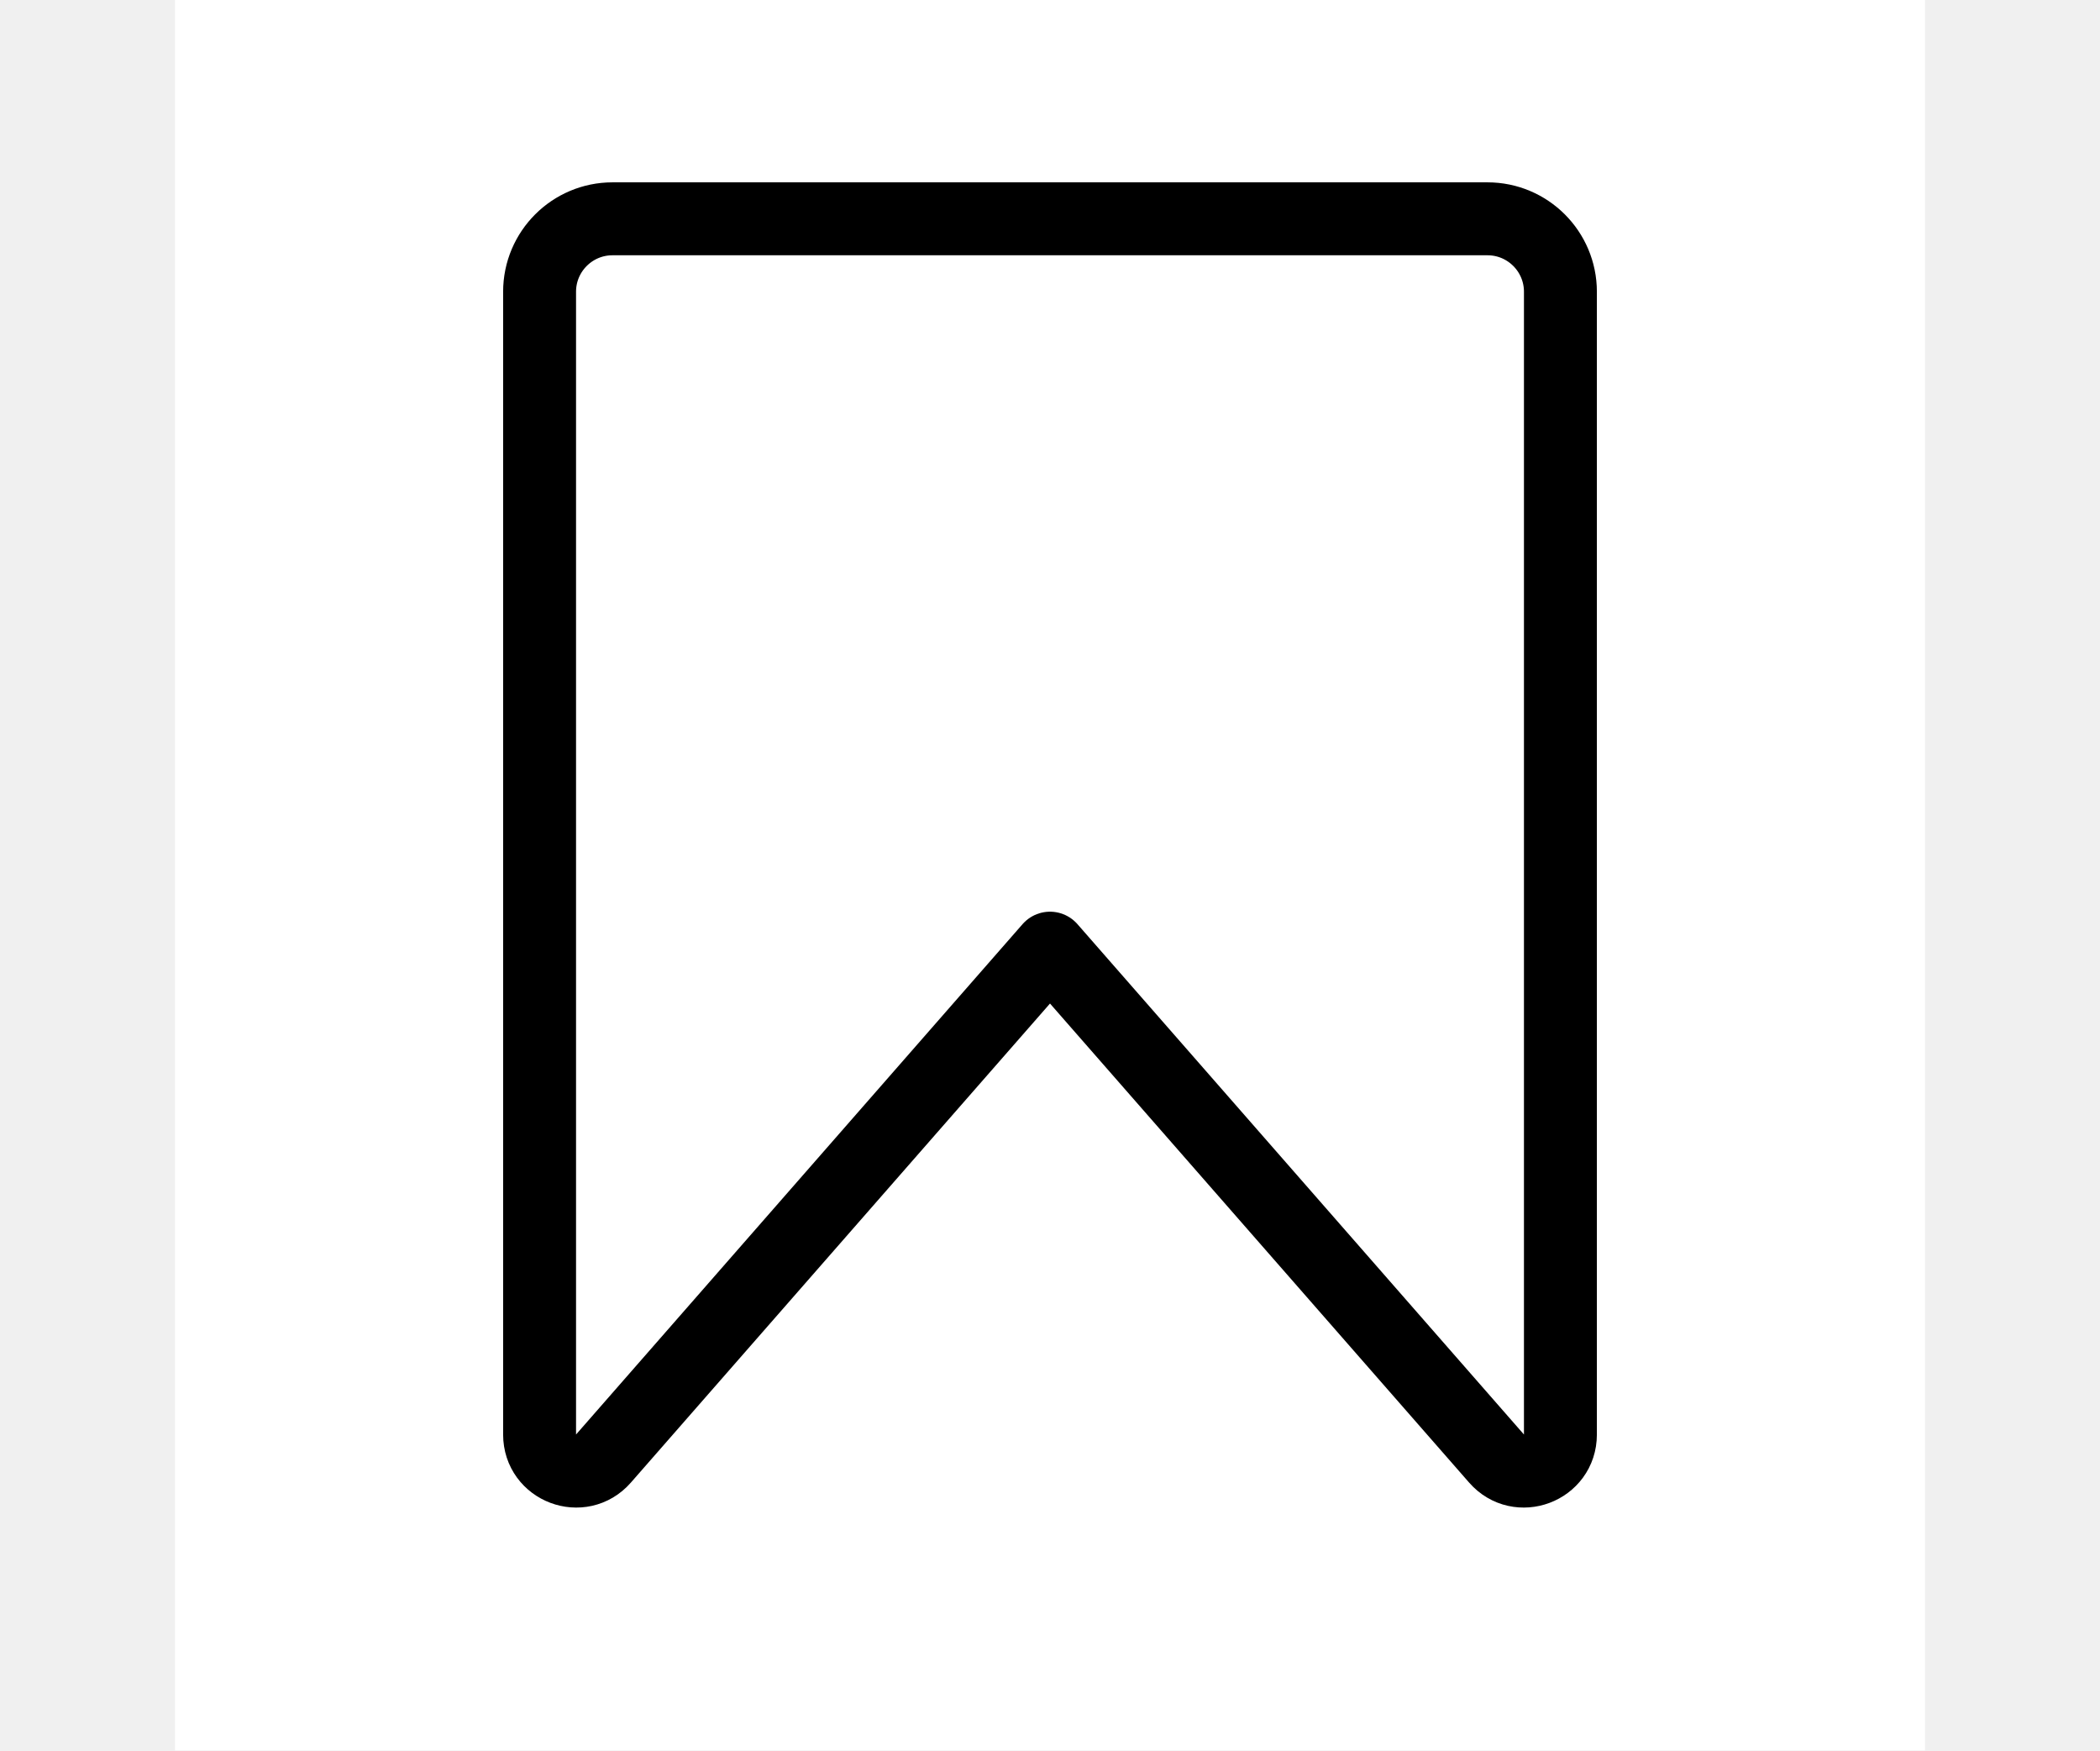
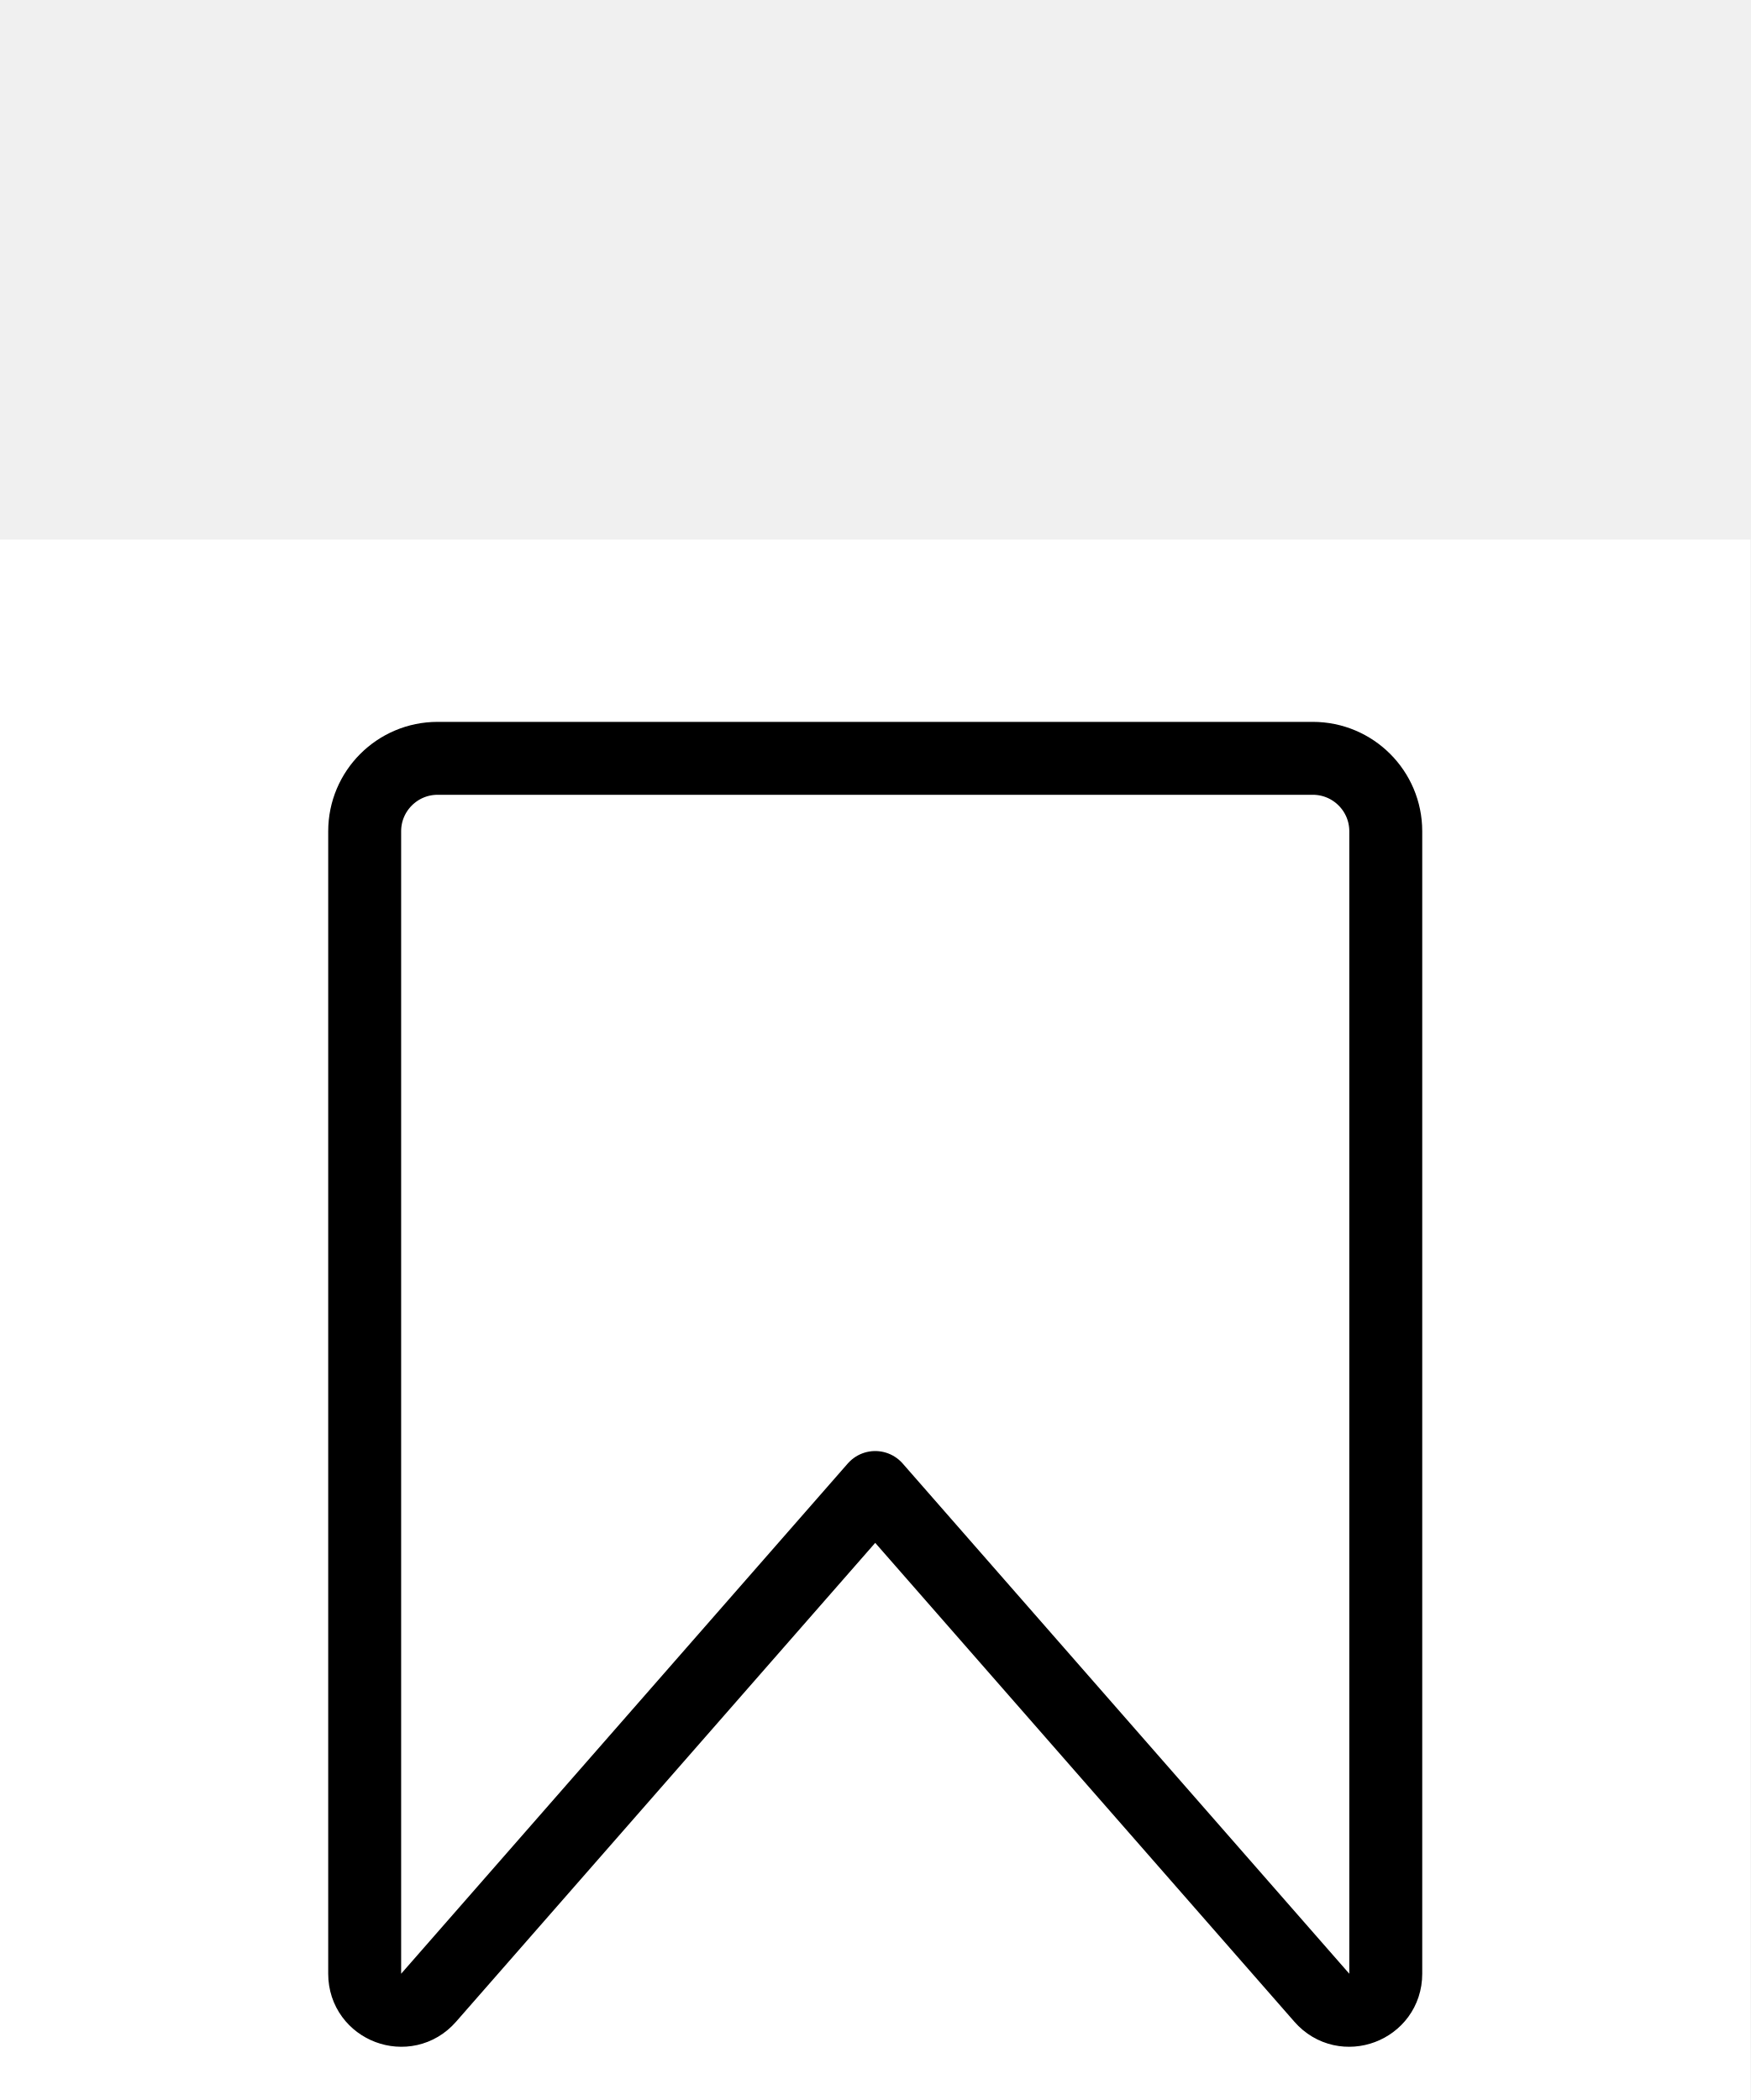
- <svg xmlns="http://www.w3.org/2000/svg" width="24px" height="20px" viewBox="0 0 24 24" fill="none">
+ <svg xmlns="http://www.w3.org/2000/svg" width="20px" height="24px" viewBox="0 -5 24 24" fill="none">
  <rect width="24" height="24" fill="white" />
  <path d="M5 19.669V4C5 3.448 5.448 3 6 3H18C18.552 3 19 3.448 19 4V19.669C19 20.131 18.428 20.346 18.124 19.998L12 13L5.876 19.998C5.572 20.346 5 20.131 5 19.669Z" stroke="#000000" stroke-linejoin="round" />
</svg>
